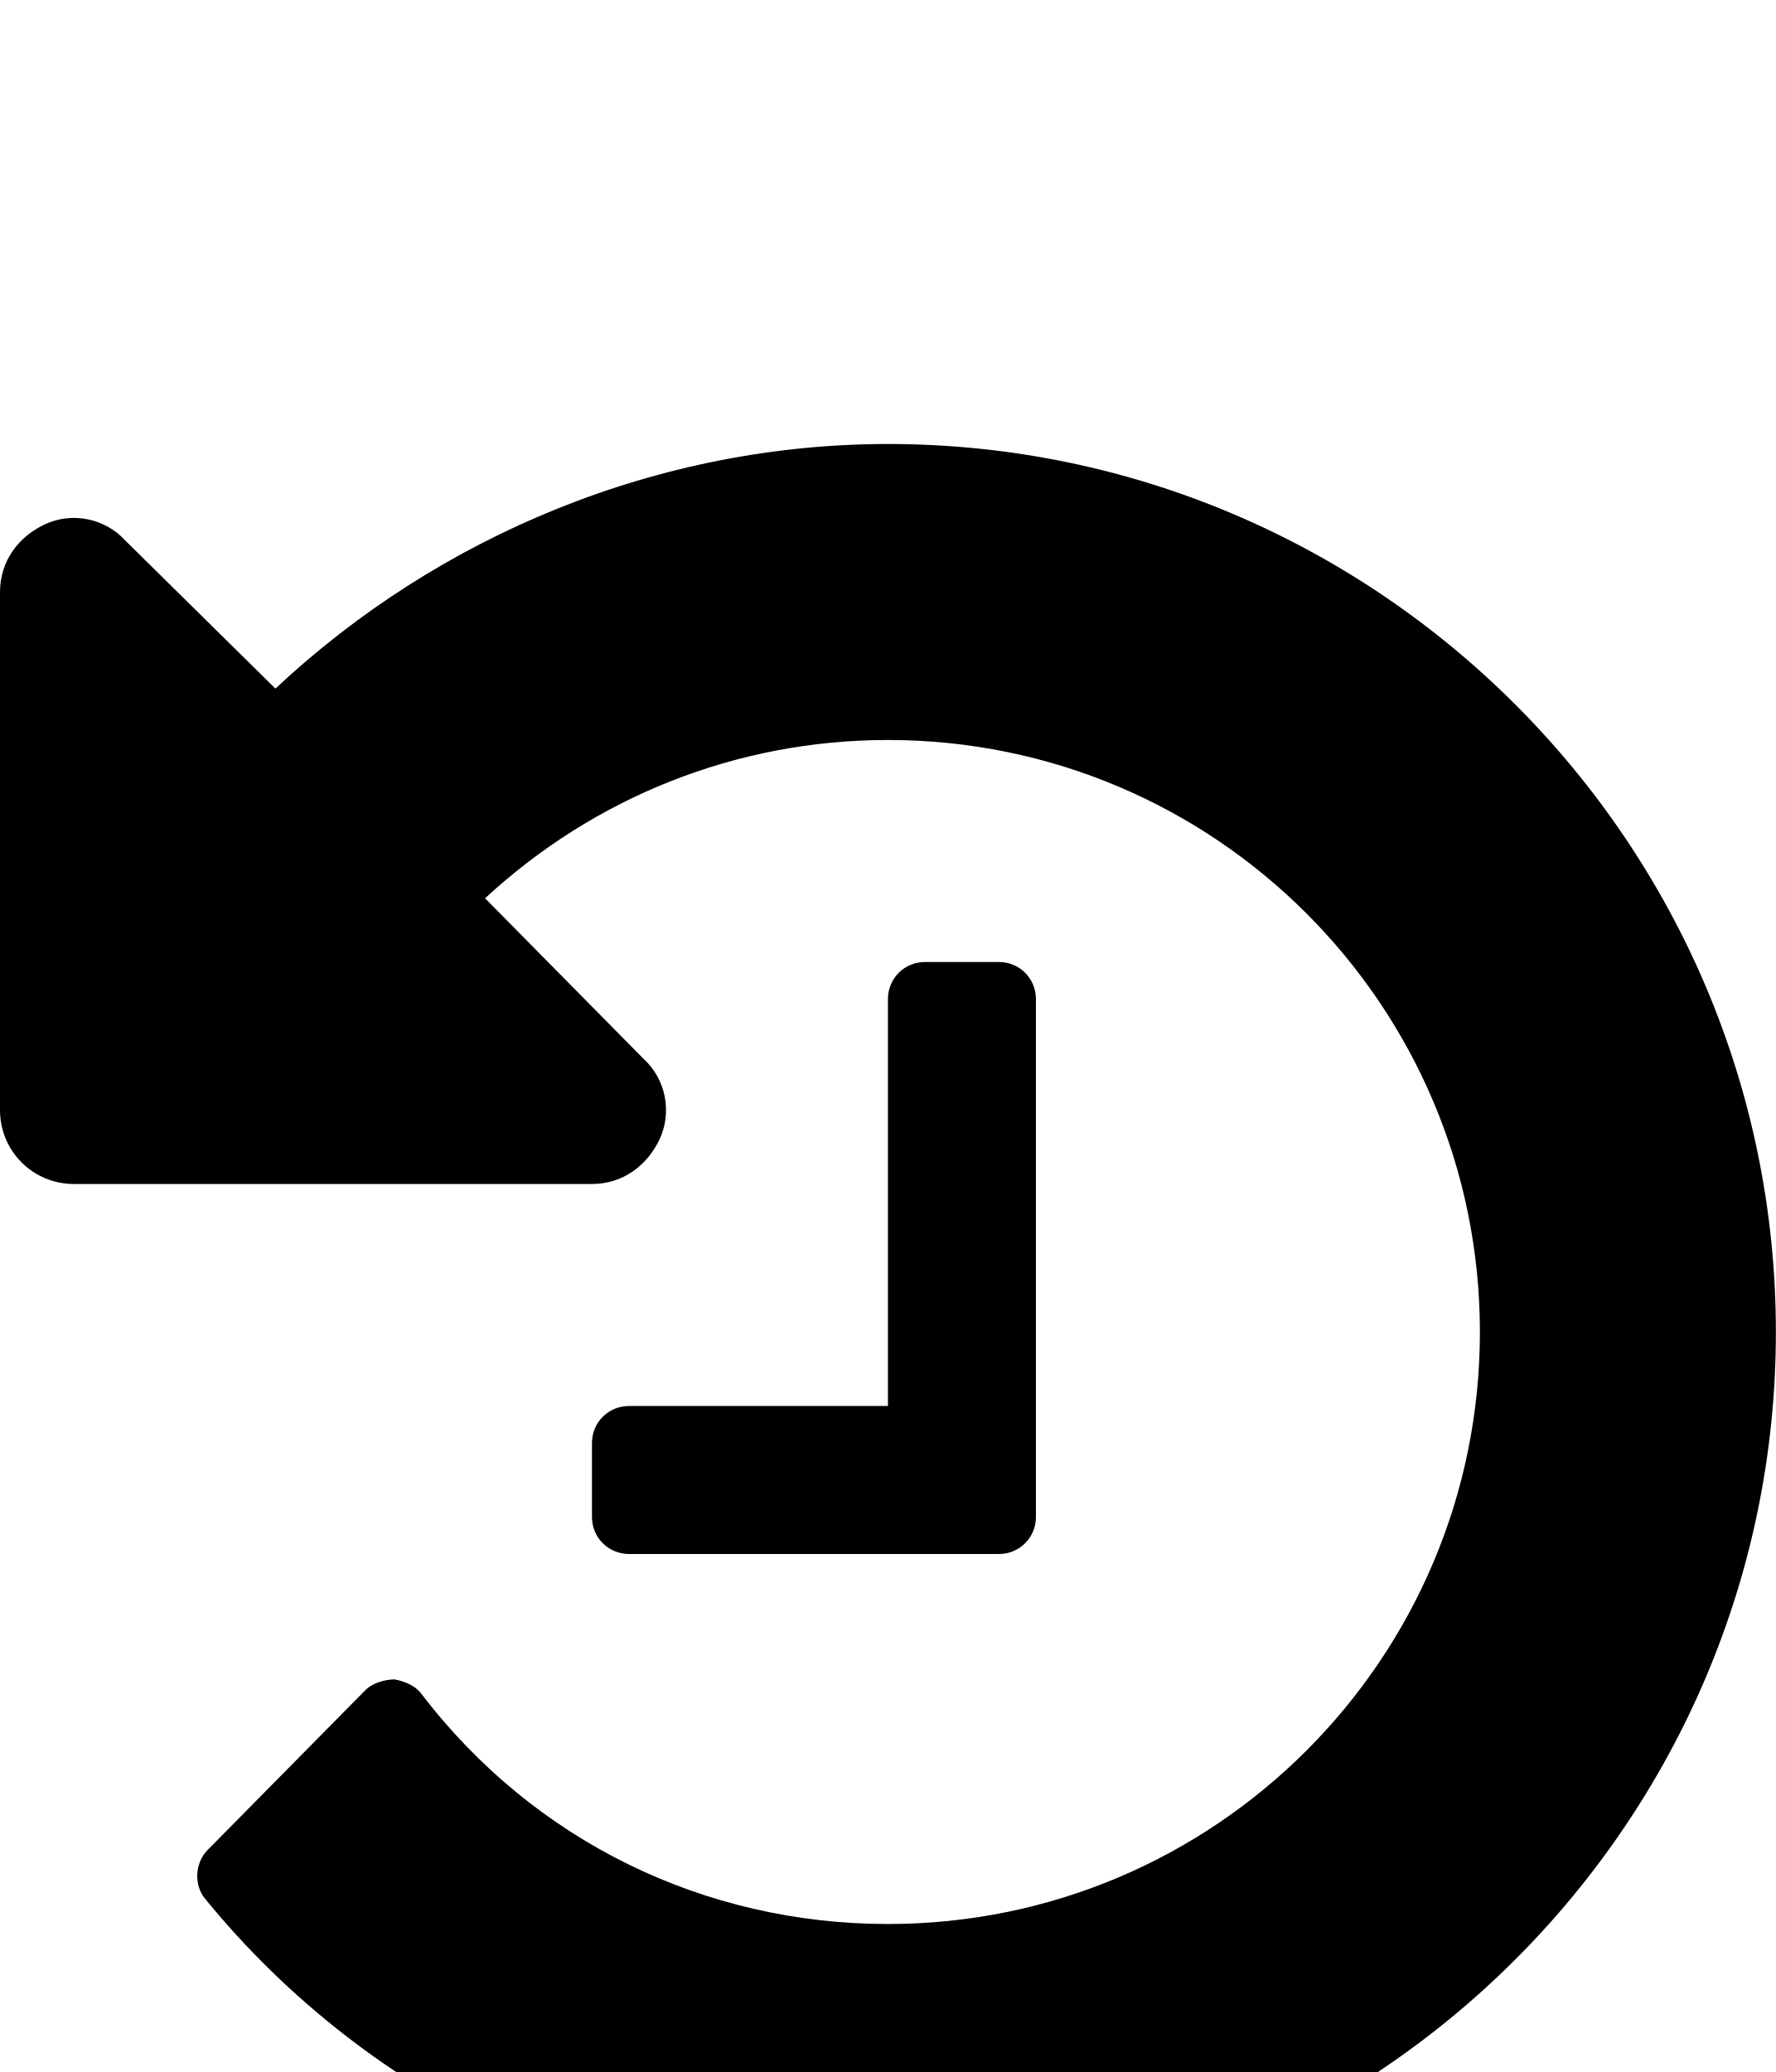
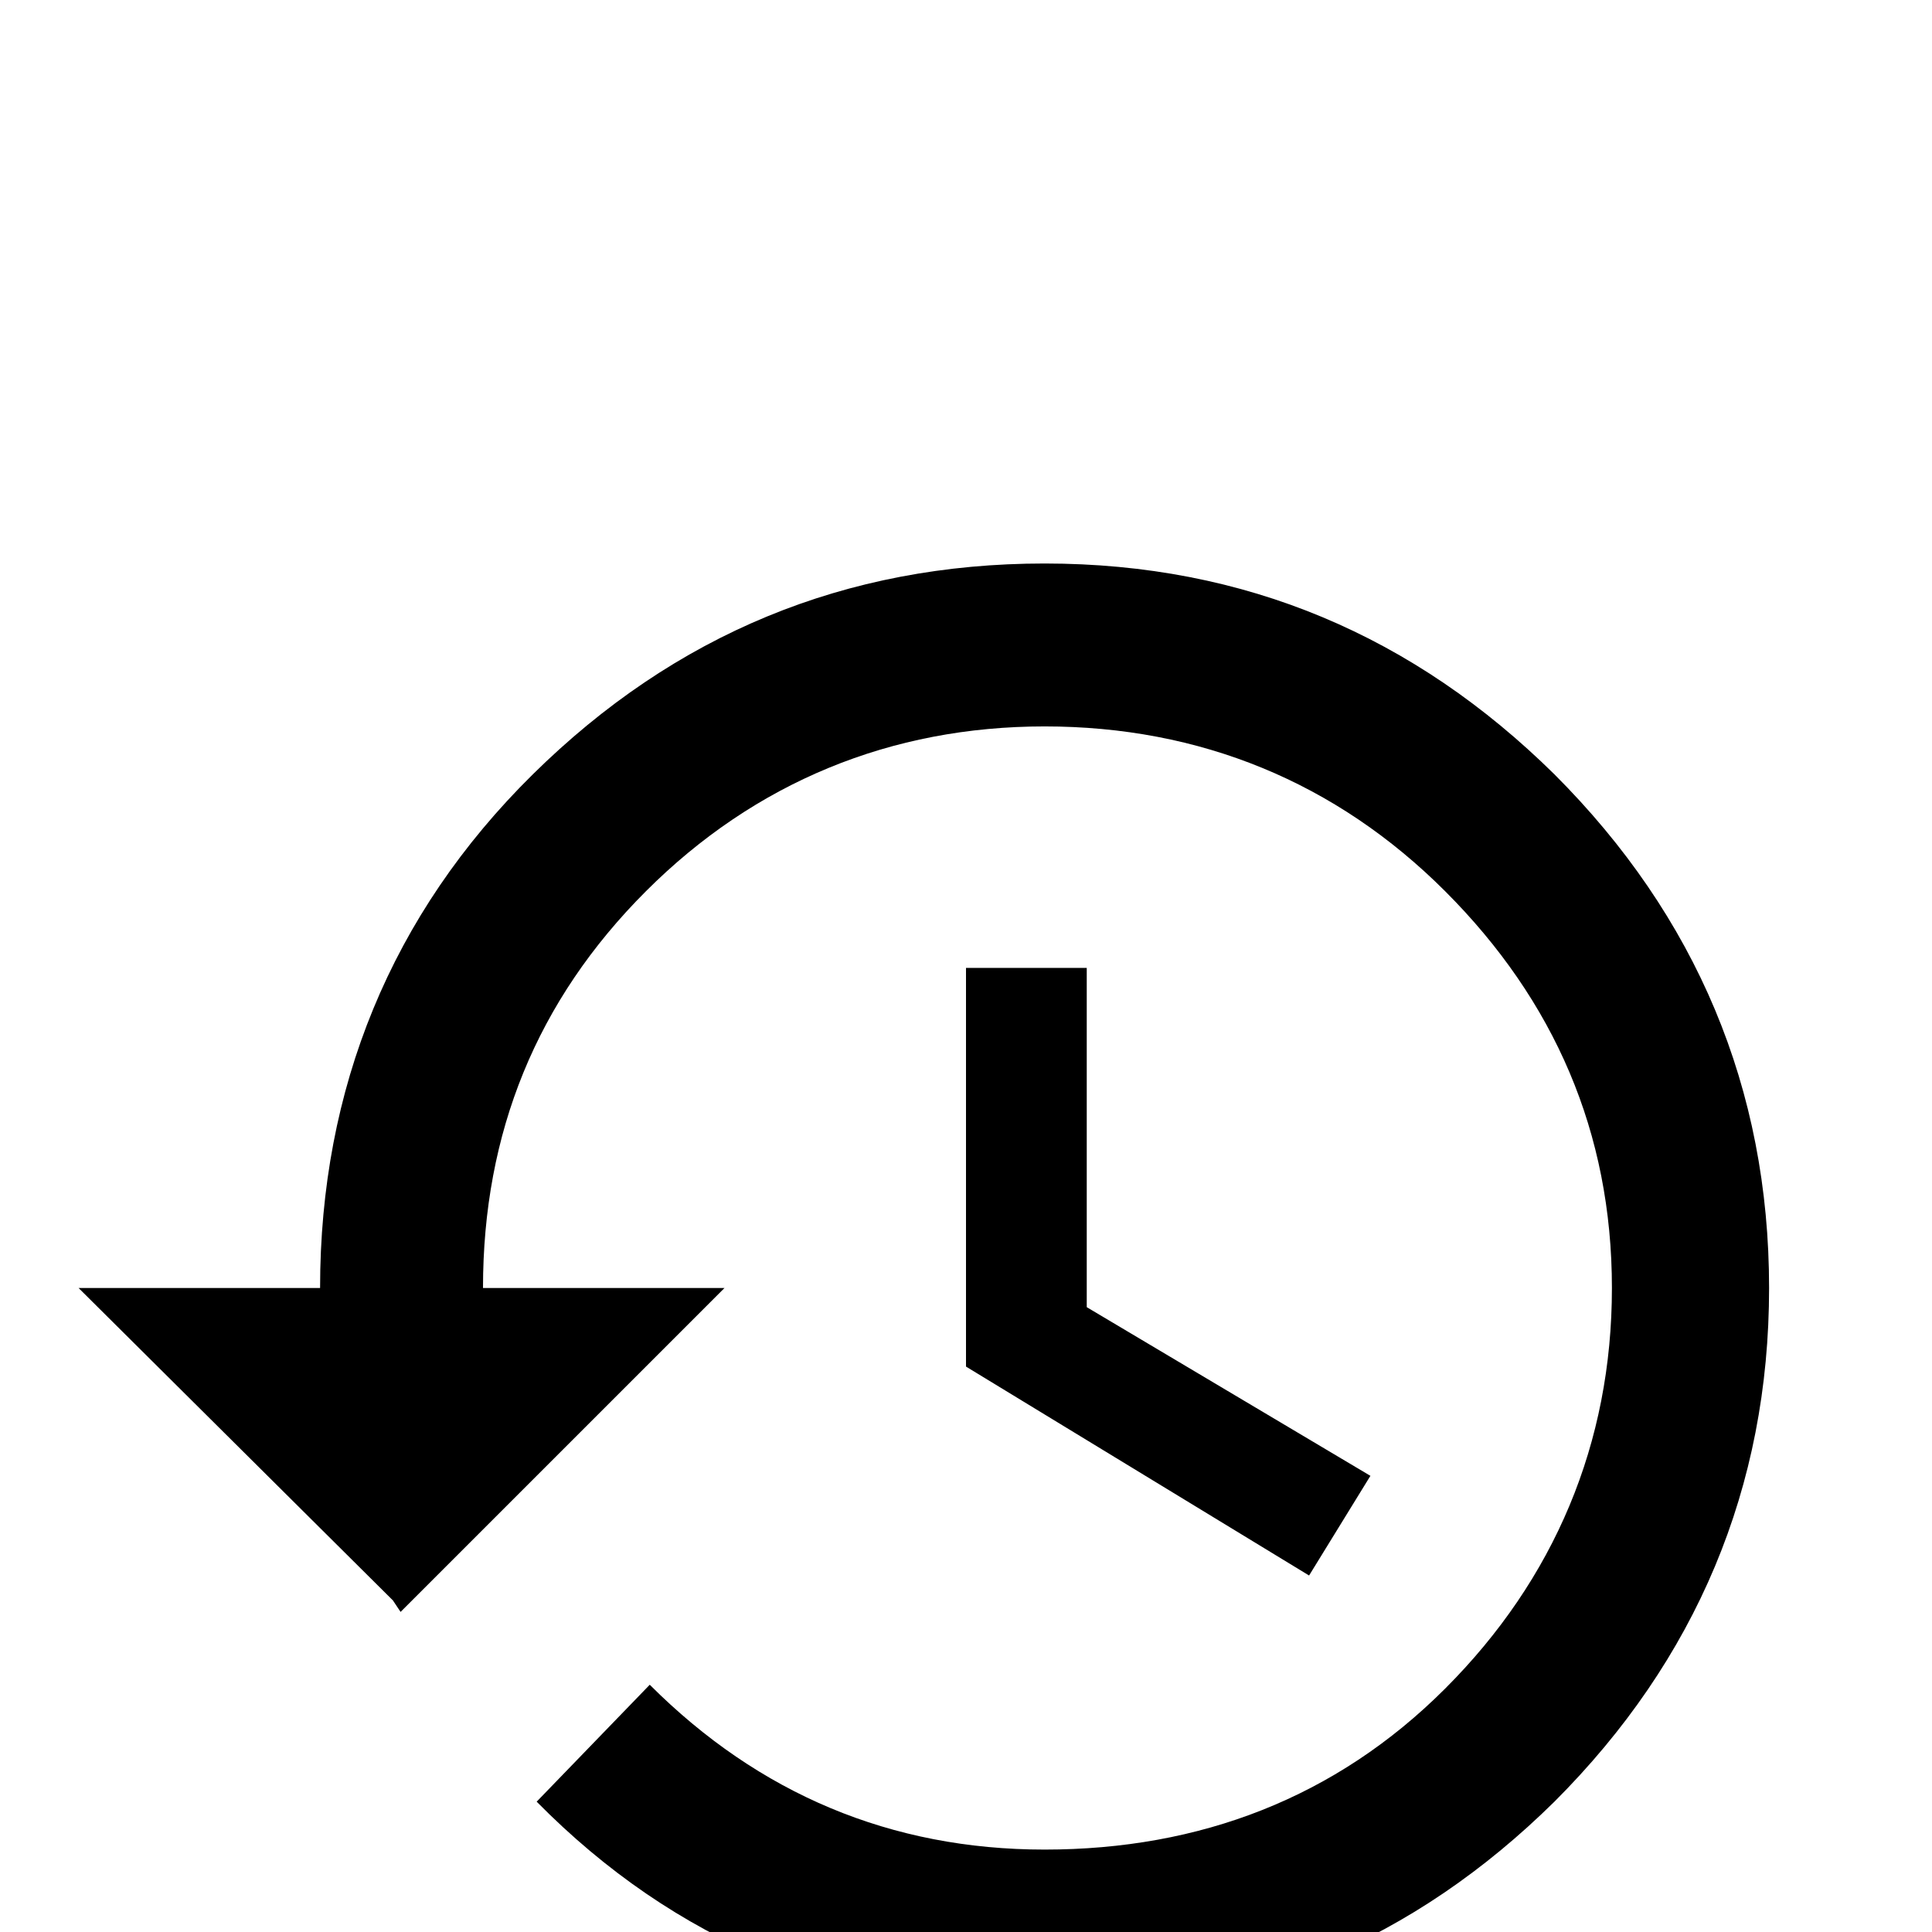
- <svg xmlns="http://www.w3.org/2000/svg" viewBox="0 -144 864 1008">
-   <path fill="currentColor" d="M504 342v252c0 10-8 18-18 18H306c-10 0-18-8-18-18v-36c0-10 8-18 18-18h126V342c0-10 8-18 18-18h36c10 0 18 8 18 18zm360 162c0 238-194 432-432 432-129 0-251-57-332-156-6-7-5-18 1-24l77-78c3-3 9-5 14-5 5 1 10 3 13 7 55 72 138 112 227 112 159 0 288-129 288-288S591 216 432 216c-74 0-143 28-196 77l77 78c11 10 14 26 8 39s-18 22-33 22H36c-20 0-36-16-36-36V144c0-15 9-27 22-33s29-3 39 8l73 72c80-75 187-119 298-119 238 0 432 194 432 432z" />
+ <svg xmlns="http://www.w3.org/2000/svg" viewBox="0 -168 1008 1008">
+   <path fill="currentColor" d="M683 654L504 545V337h63v177l148 88zM280 772l59-61c57 57 126 86 206 86 81 0 152-27 209-84s87-128 87-209-30-150-87-207-128-86-209-86c-80 0-151 29-208 86s-85 126-85 207h126L209 673l-4-6L41 504h126c0-104 37-195 111-268s163-110 267-110c105 0 193 38 266 110 74 74 112 164 112 268s-38 194-112 268c-73 72-161 110-266 110-104 0-193-37-265-110z" />
</svg>
